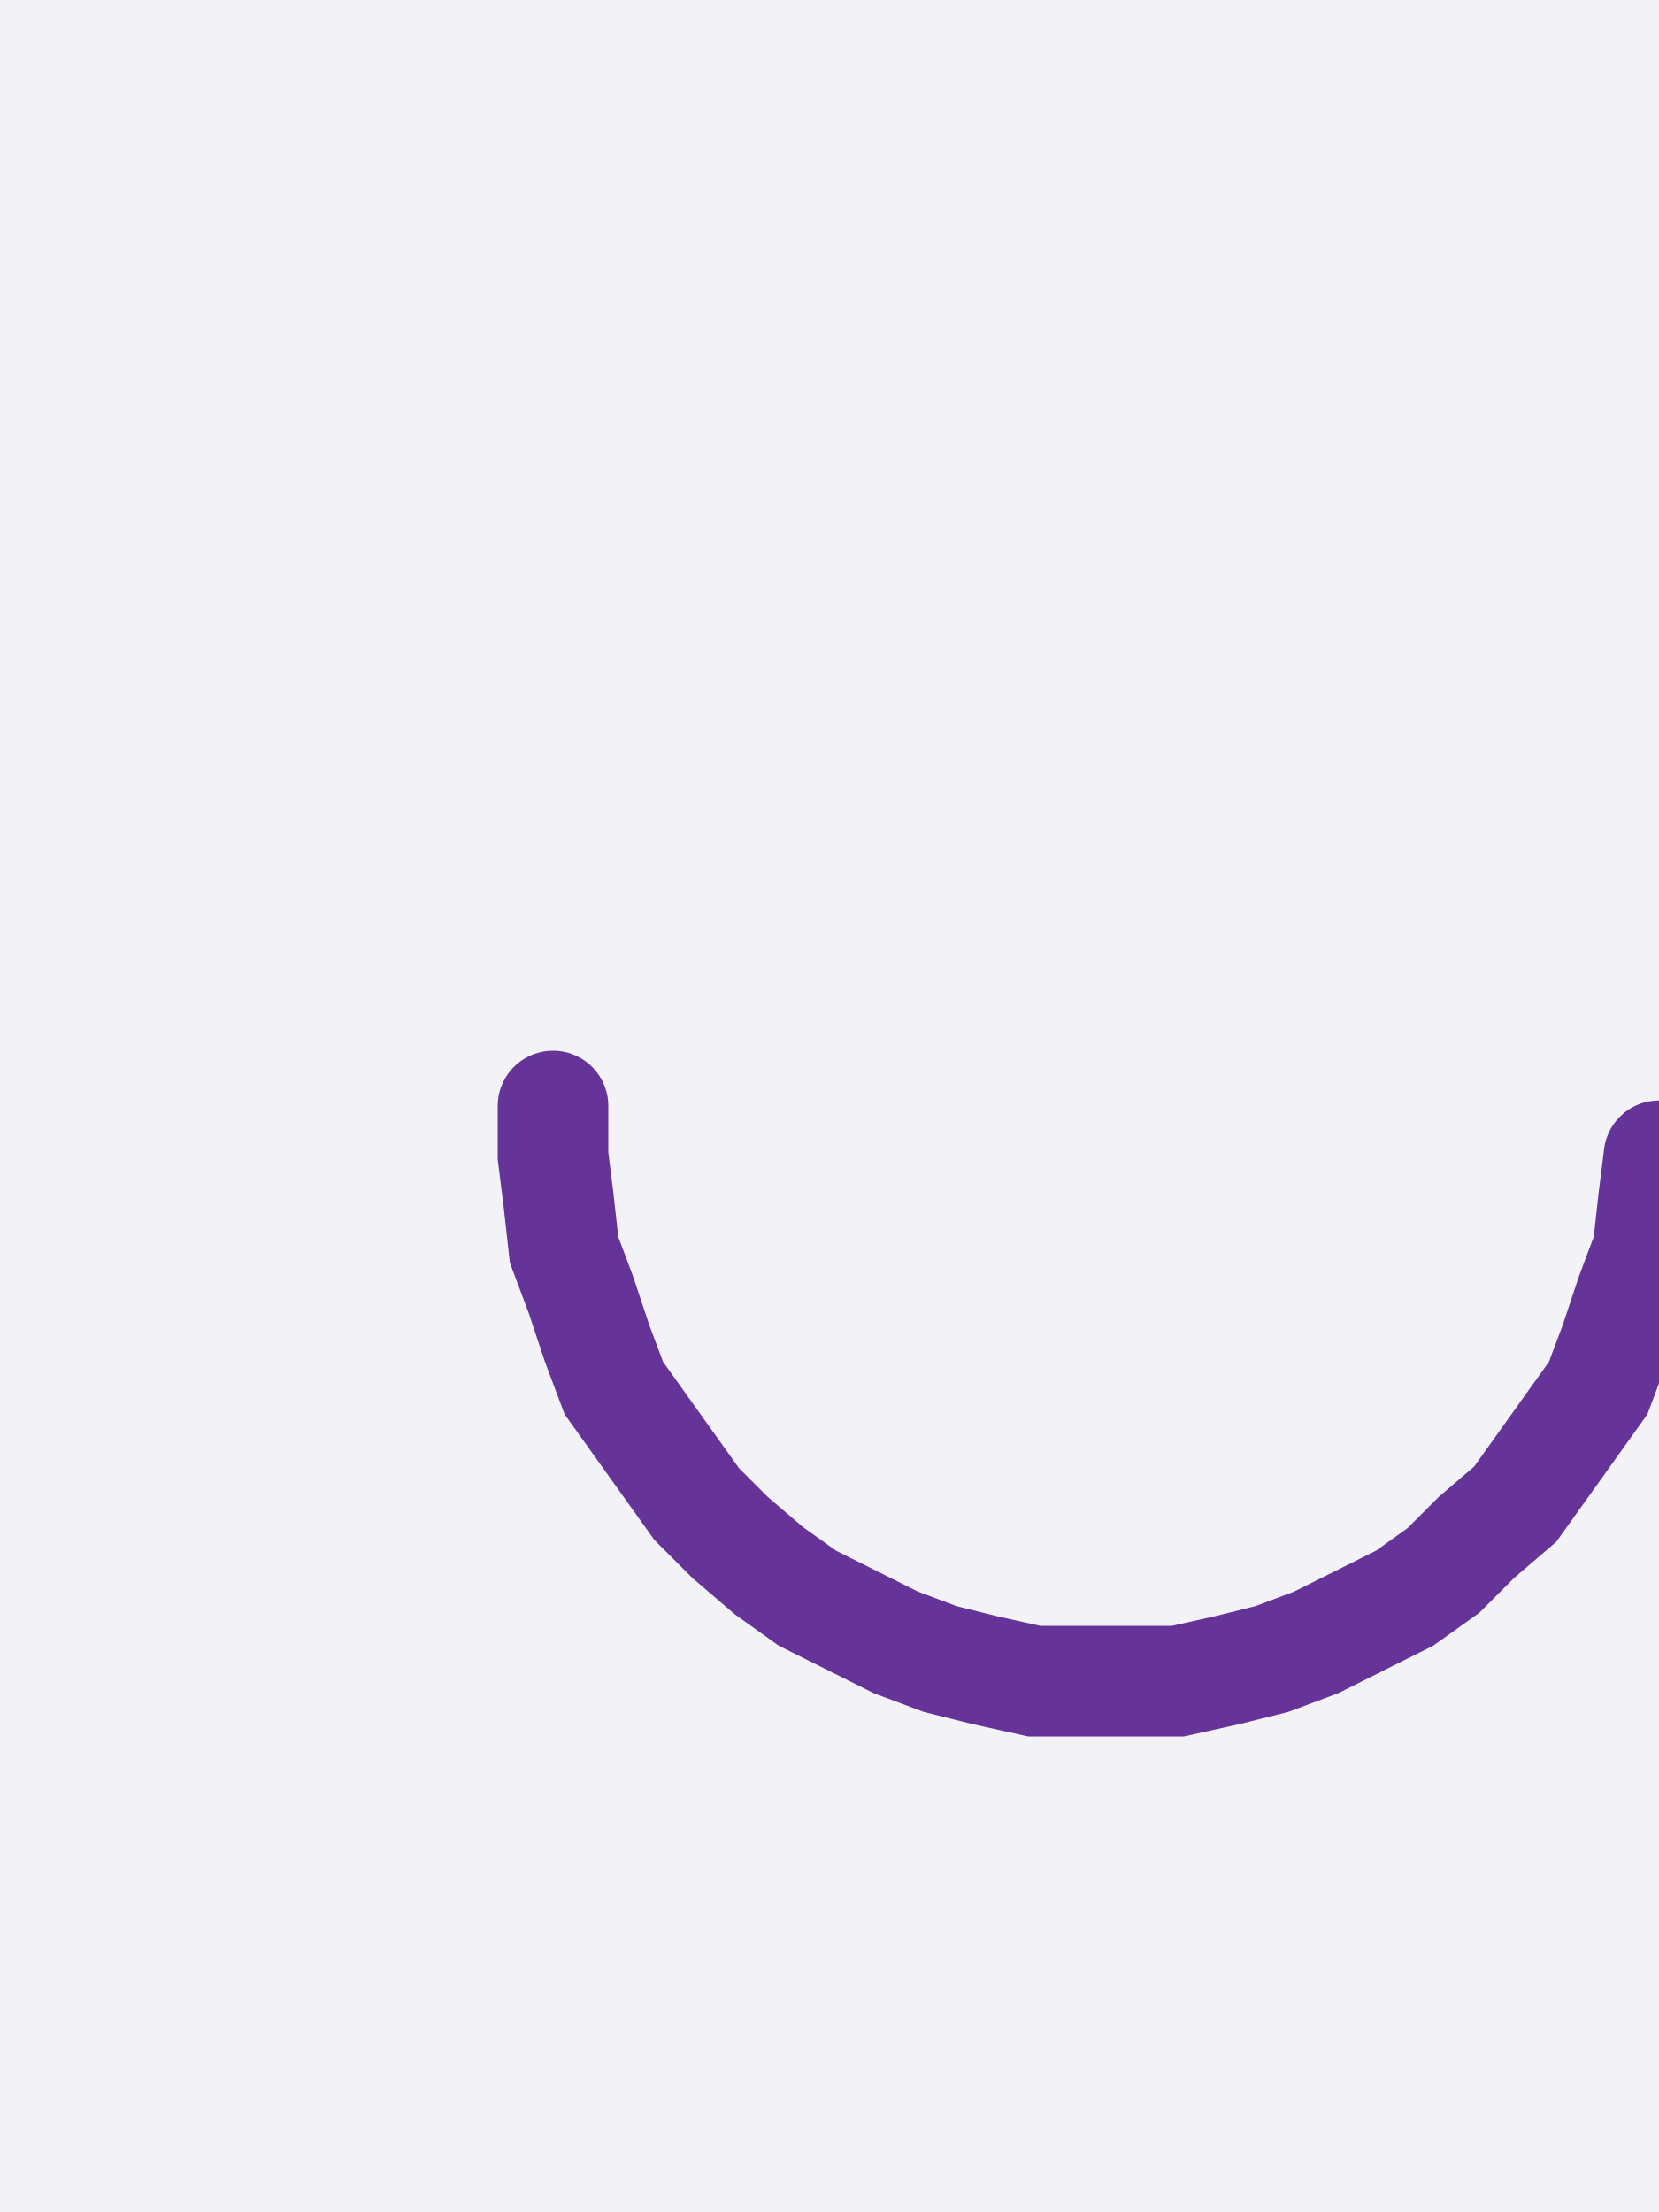
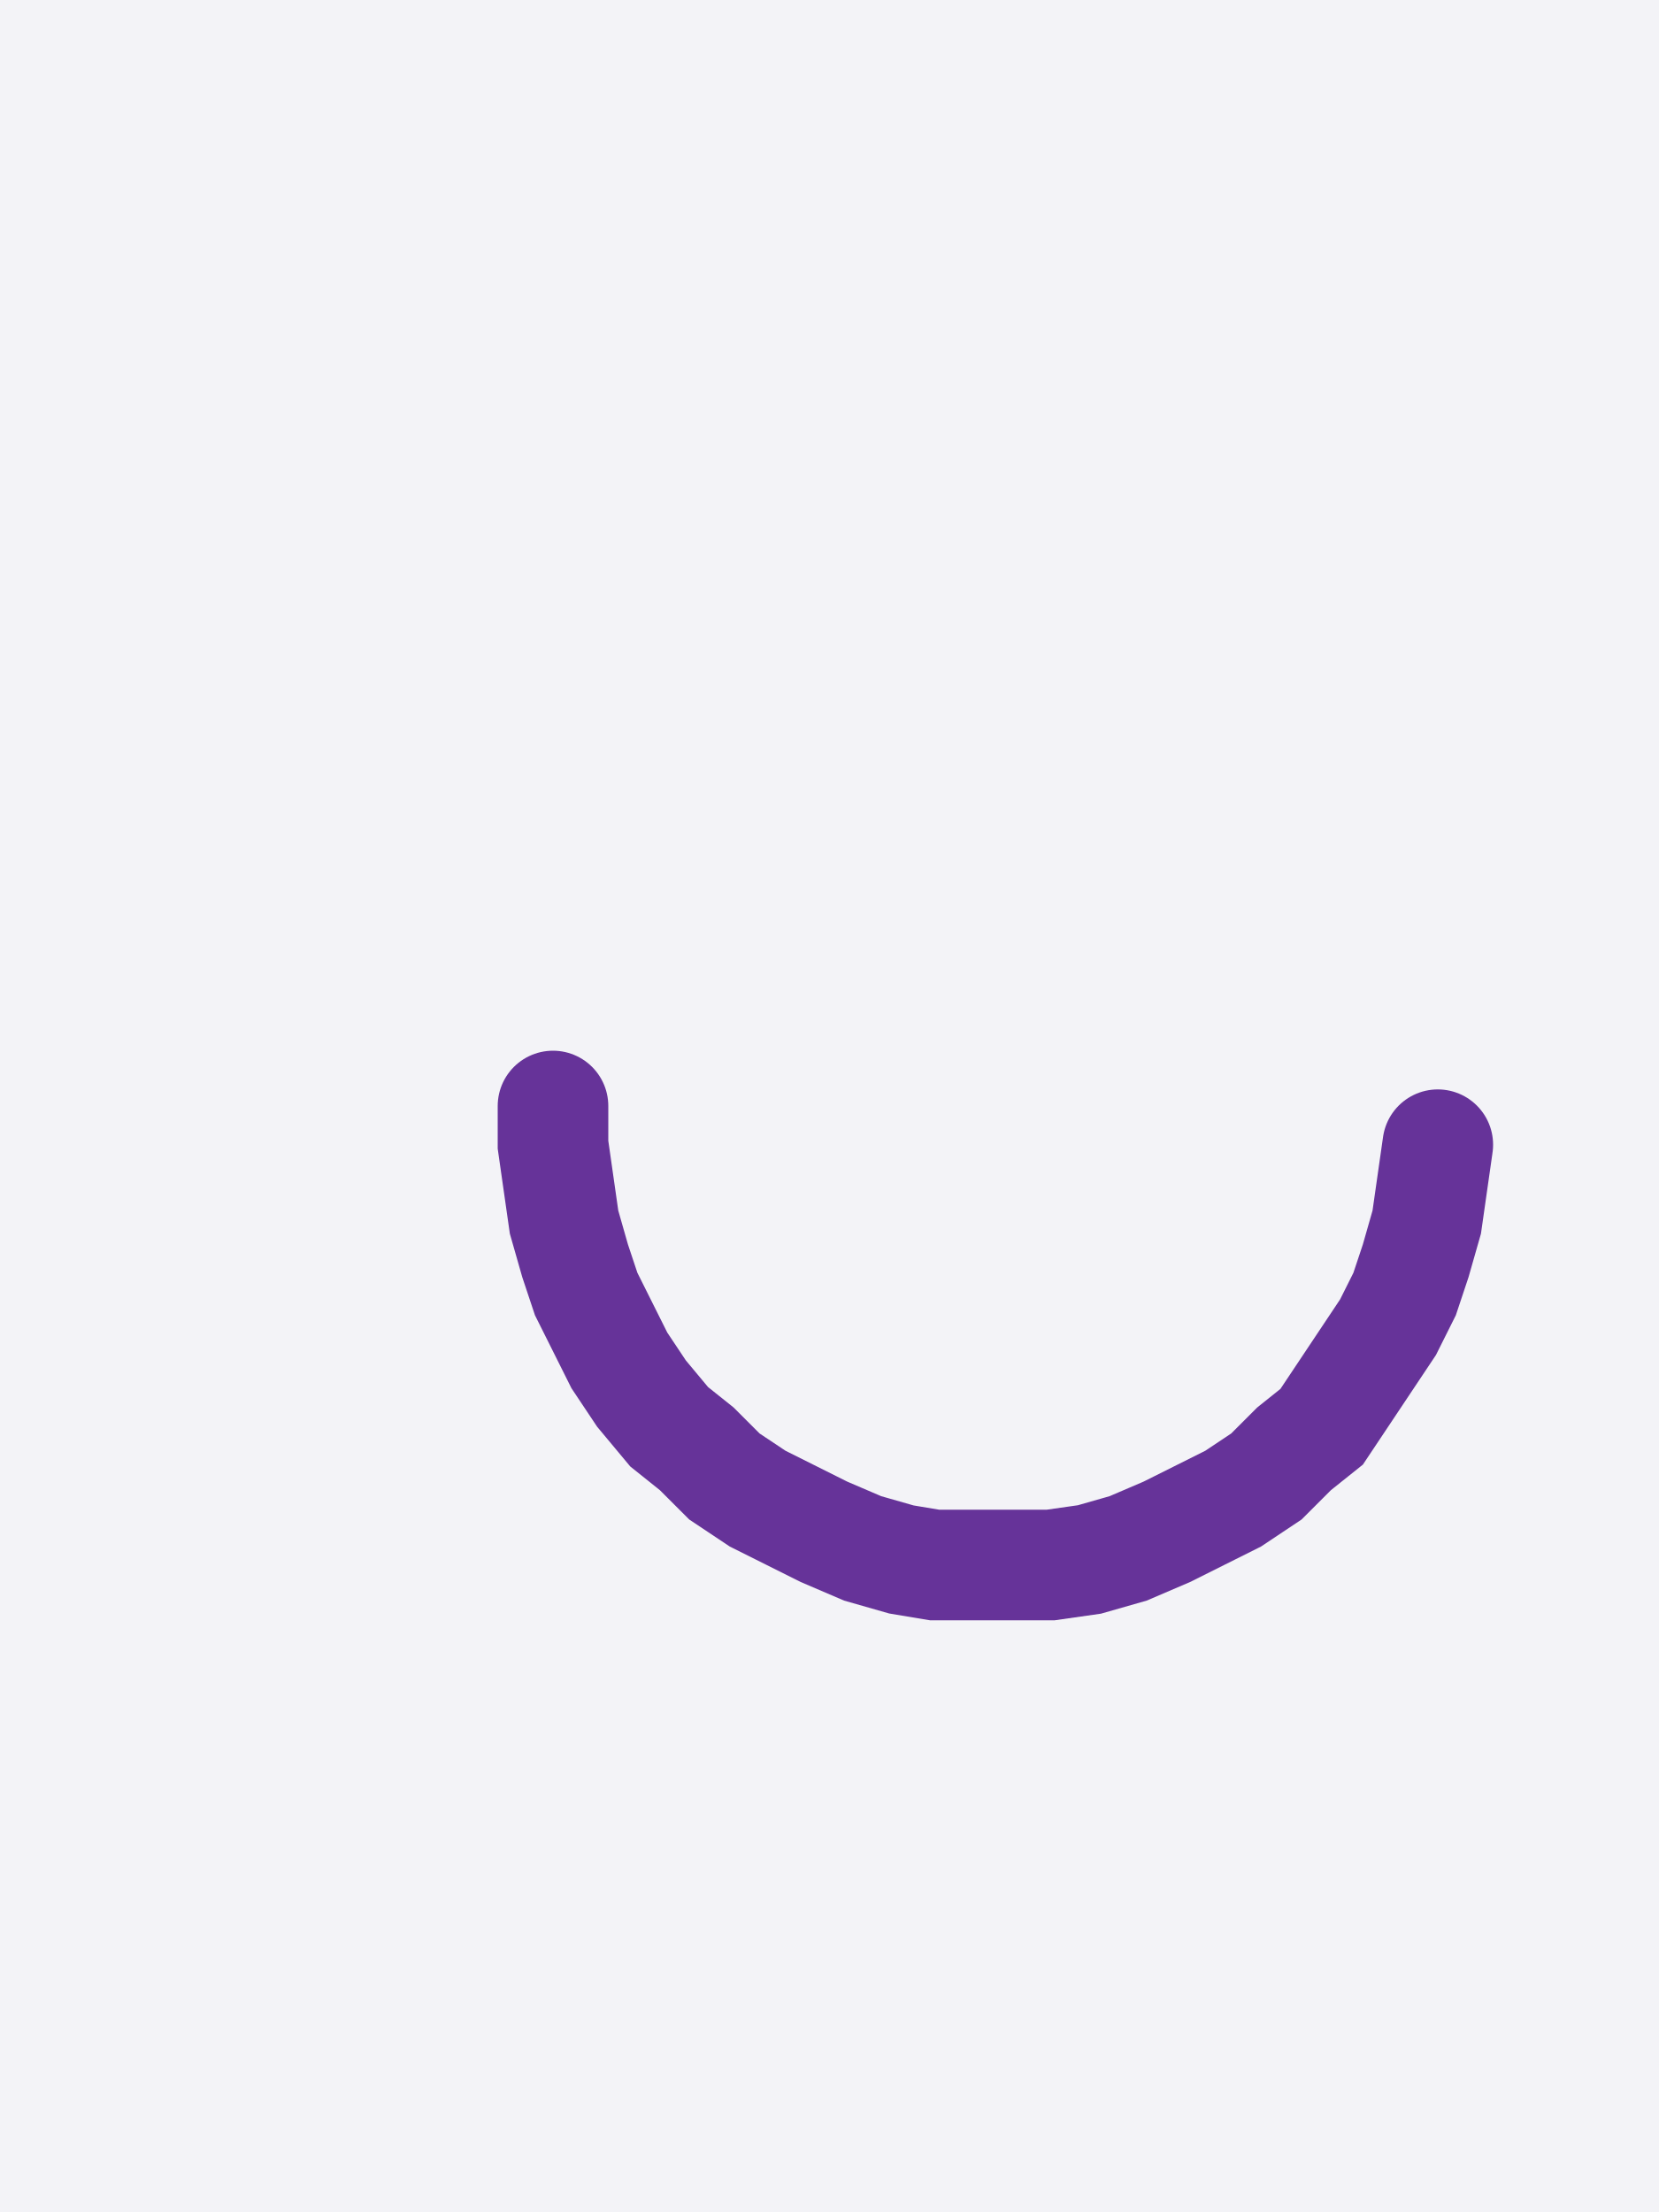
<svg xmlns="http://www.w3.org/2000/svg" width="30" height="40" style="fill:none; stroke-linecap:round;">
  <rect width="100%" height="100%" fill="#F3F3F7" />
  <path stroke="#663399" stroke-width="2" d="M 15,20" />
-   <path stroke="#663399" stroke-width="2" d="M 10,20 10,20.9 10.1,21.7 10.2,22.6 10.5,23.4 10.8,24.3 11.1,25.1 11.6,25.8 12.1,26.5 12.6,27.2 13.2,27.8 13.9,28.4 14.6,28.9 15.4,29.3 16.2,29.7 17,30 17.8,30.2 18.7,30.4 19.6,30.4 20.4,30.4 21.3,30.4 22.2,30.2 23,30 23.8,29.7 24.6,29.3 25.4,28.9 26.1,28.4 26.7,27.8 27.4,27.2 27.9,26.5 28.4,25.8 28.9,25.1 29.2,24.3 29.5,23.4 29.8,22.6 29.9,21.7 30,20.9" />
+   <path stroke="#663399" stroke-width="2" d="M 10,20 10,20.7 10.1,21.4 10.2,22.1 10.4,22.8 10.6,23.4 10.9,24 11.2,24.6 11.6,25.2 12.1,25.8 12.6,26.2 13.1,26.7 13.7,27.1 14.3,27.4 14.9,27.7 15.6,28 16.3,28.2 16.9,28.3 17.6,28.3 18.3,28.3 19,28.3 19.7,28.2 20.4,28 21.1,27.7 21.7,27.4 22.3,27.1 22.9,26.7 23.4,26.2 23.9,25.8 24.3,25.2 24.7,24.6 25.1,24 25.4,23.4 25.6,22.8 25.8,22.1 25.9,21.4 26,20.7" />
</svg>
